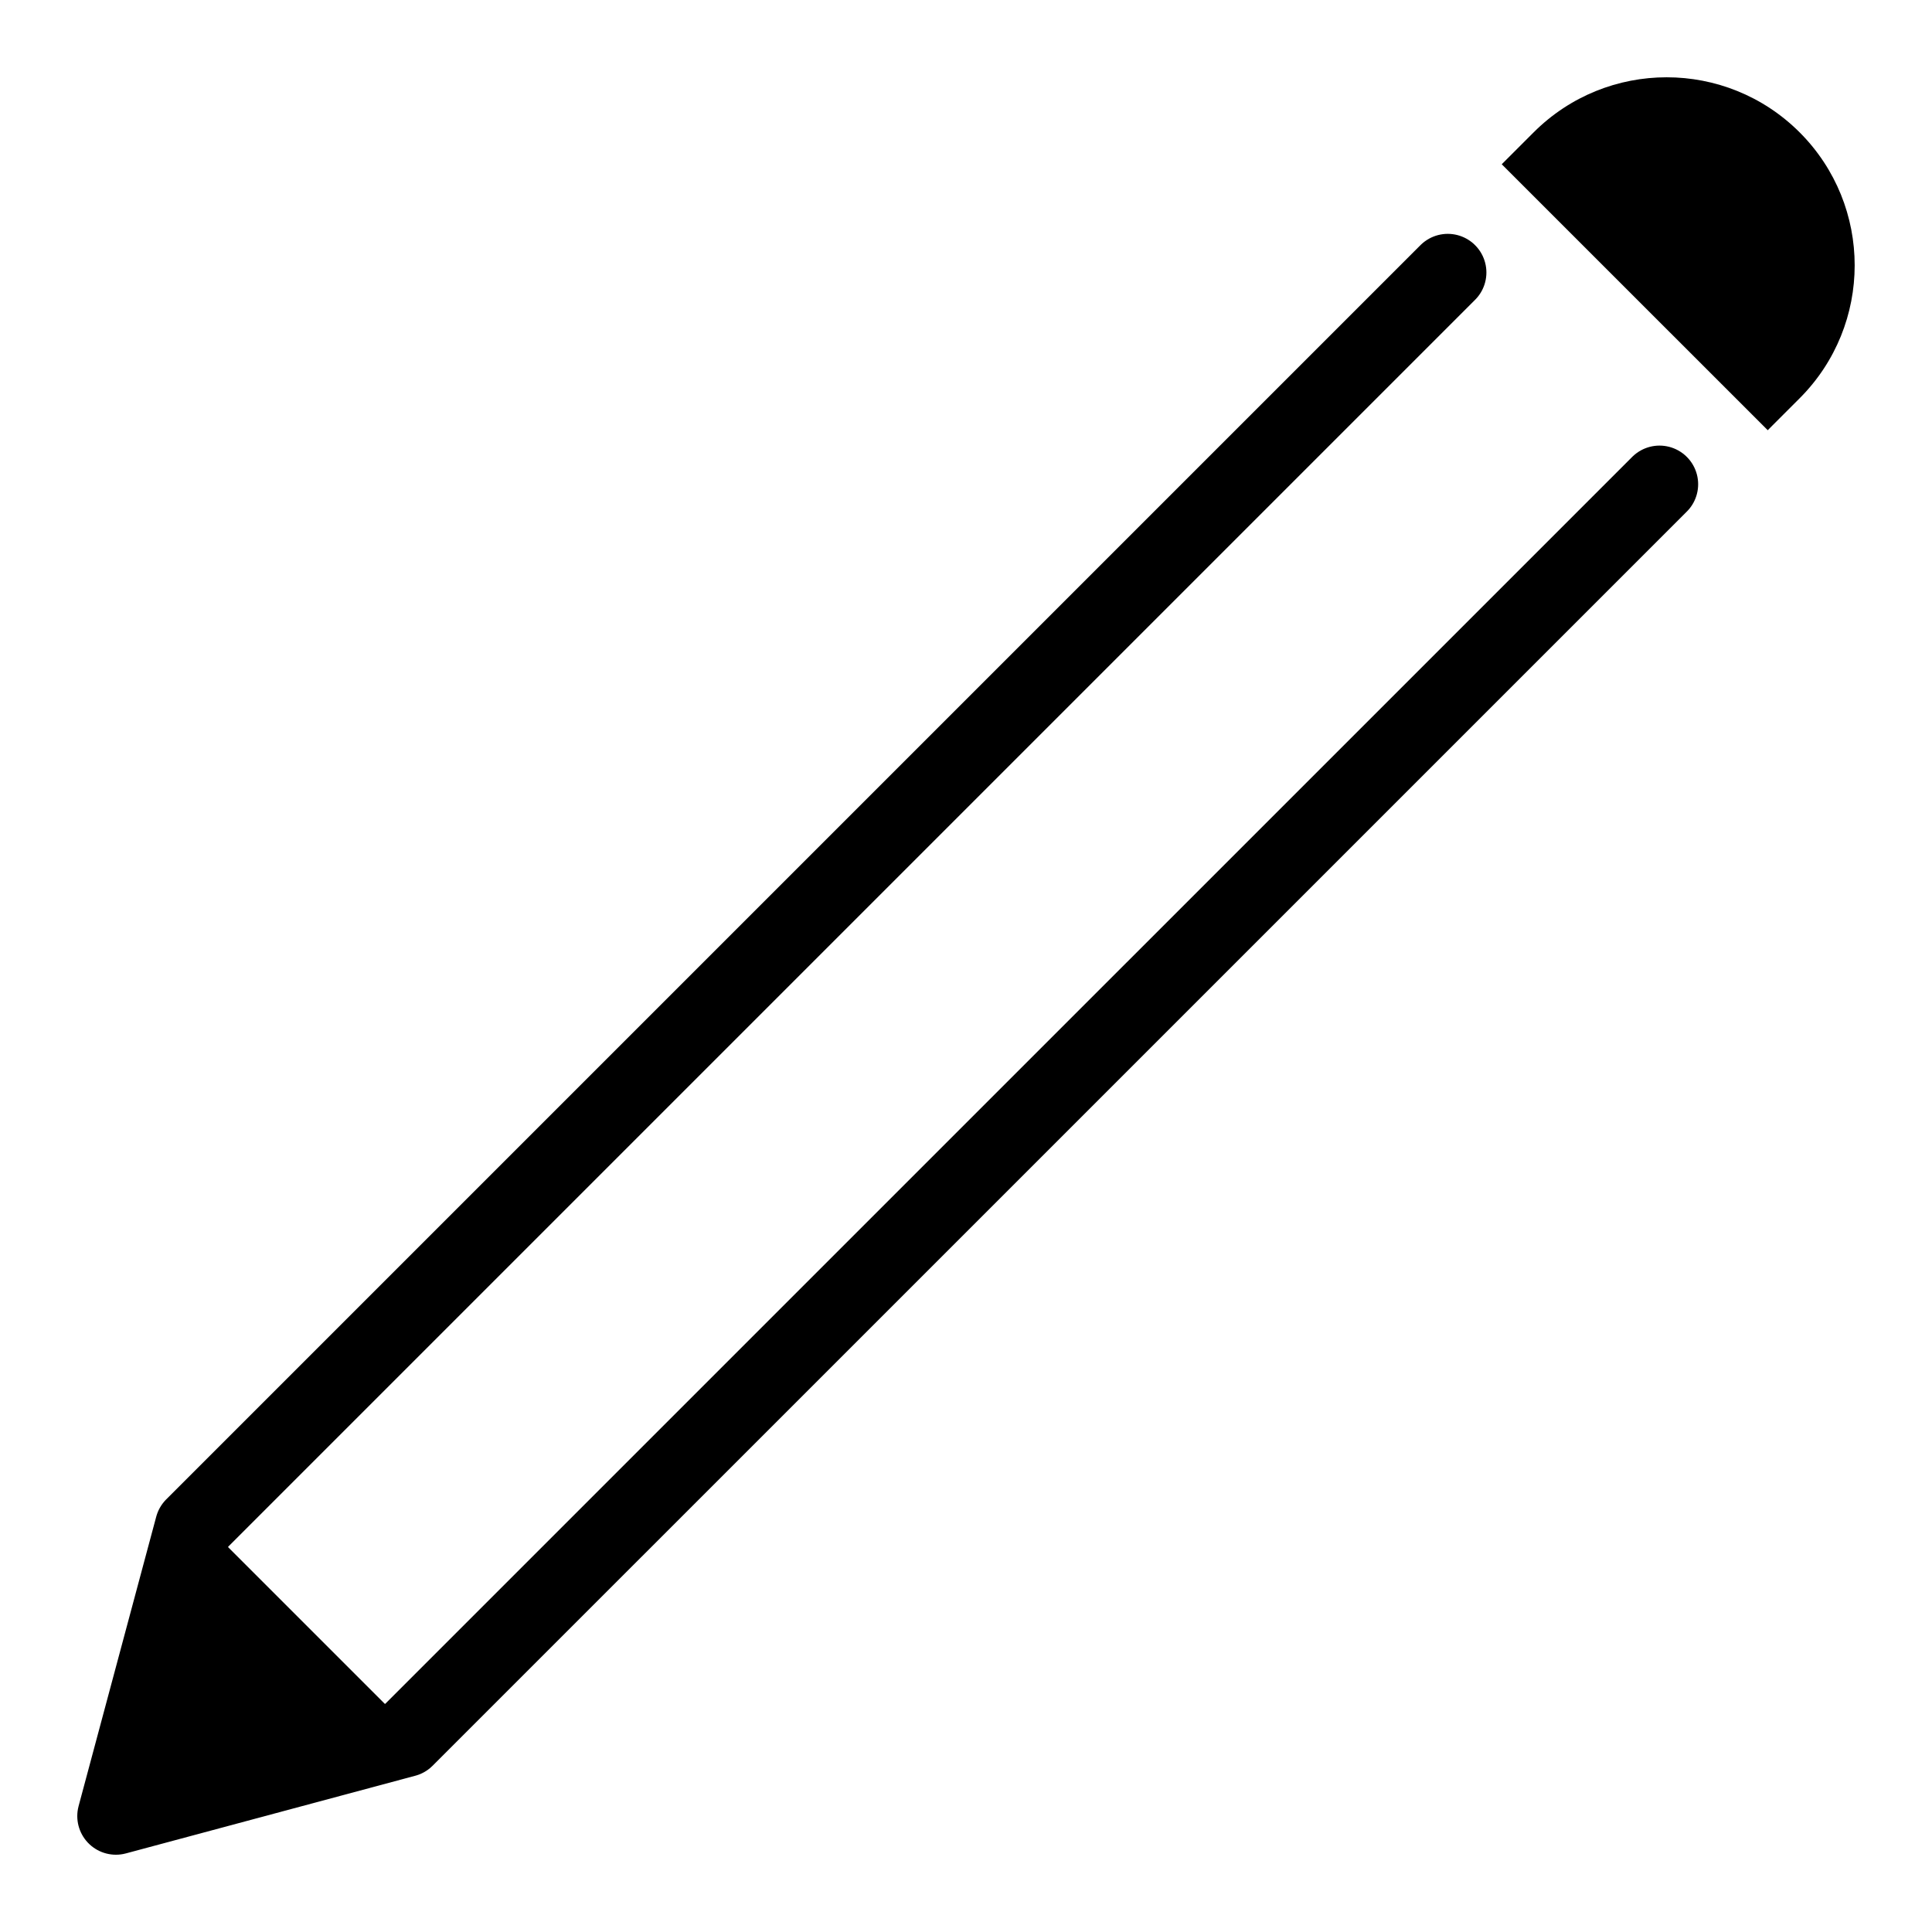
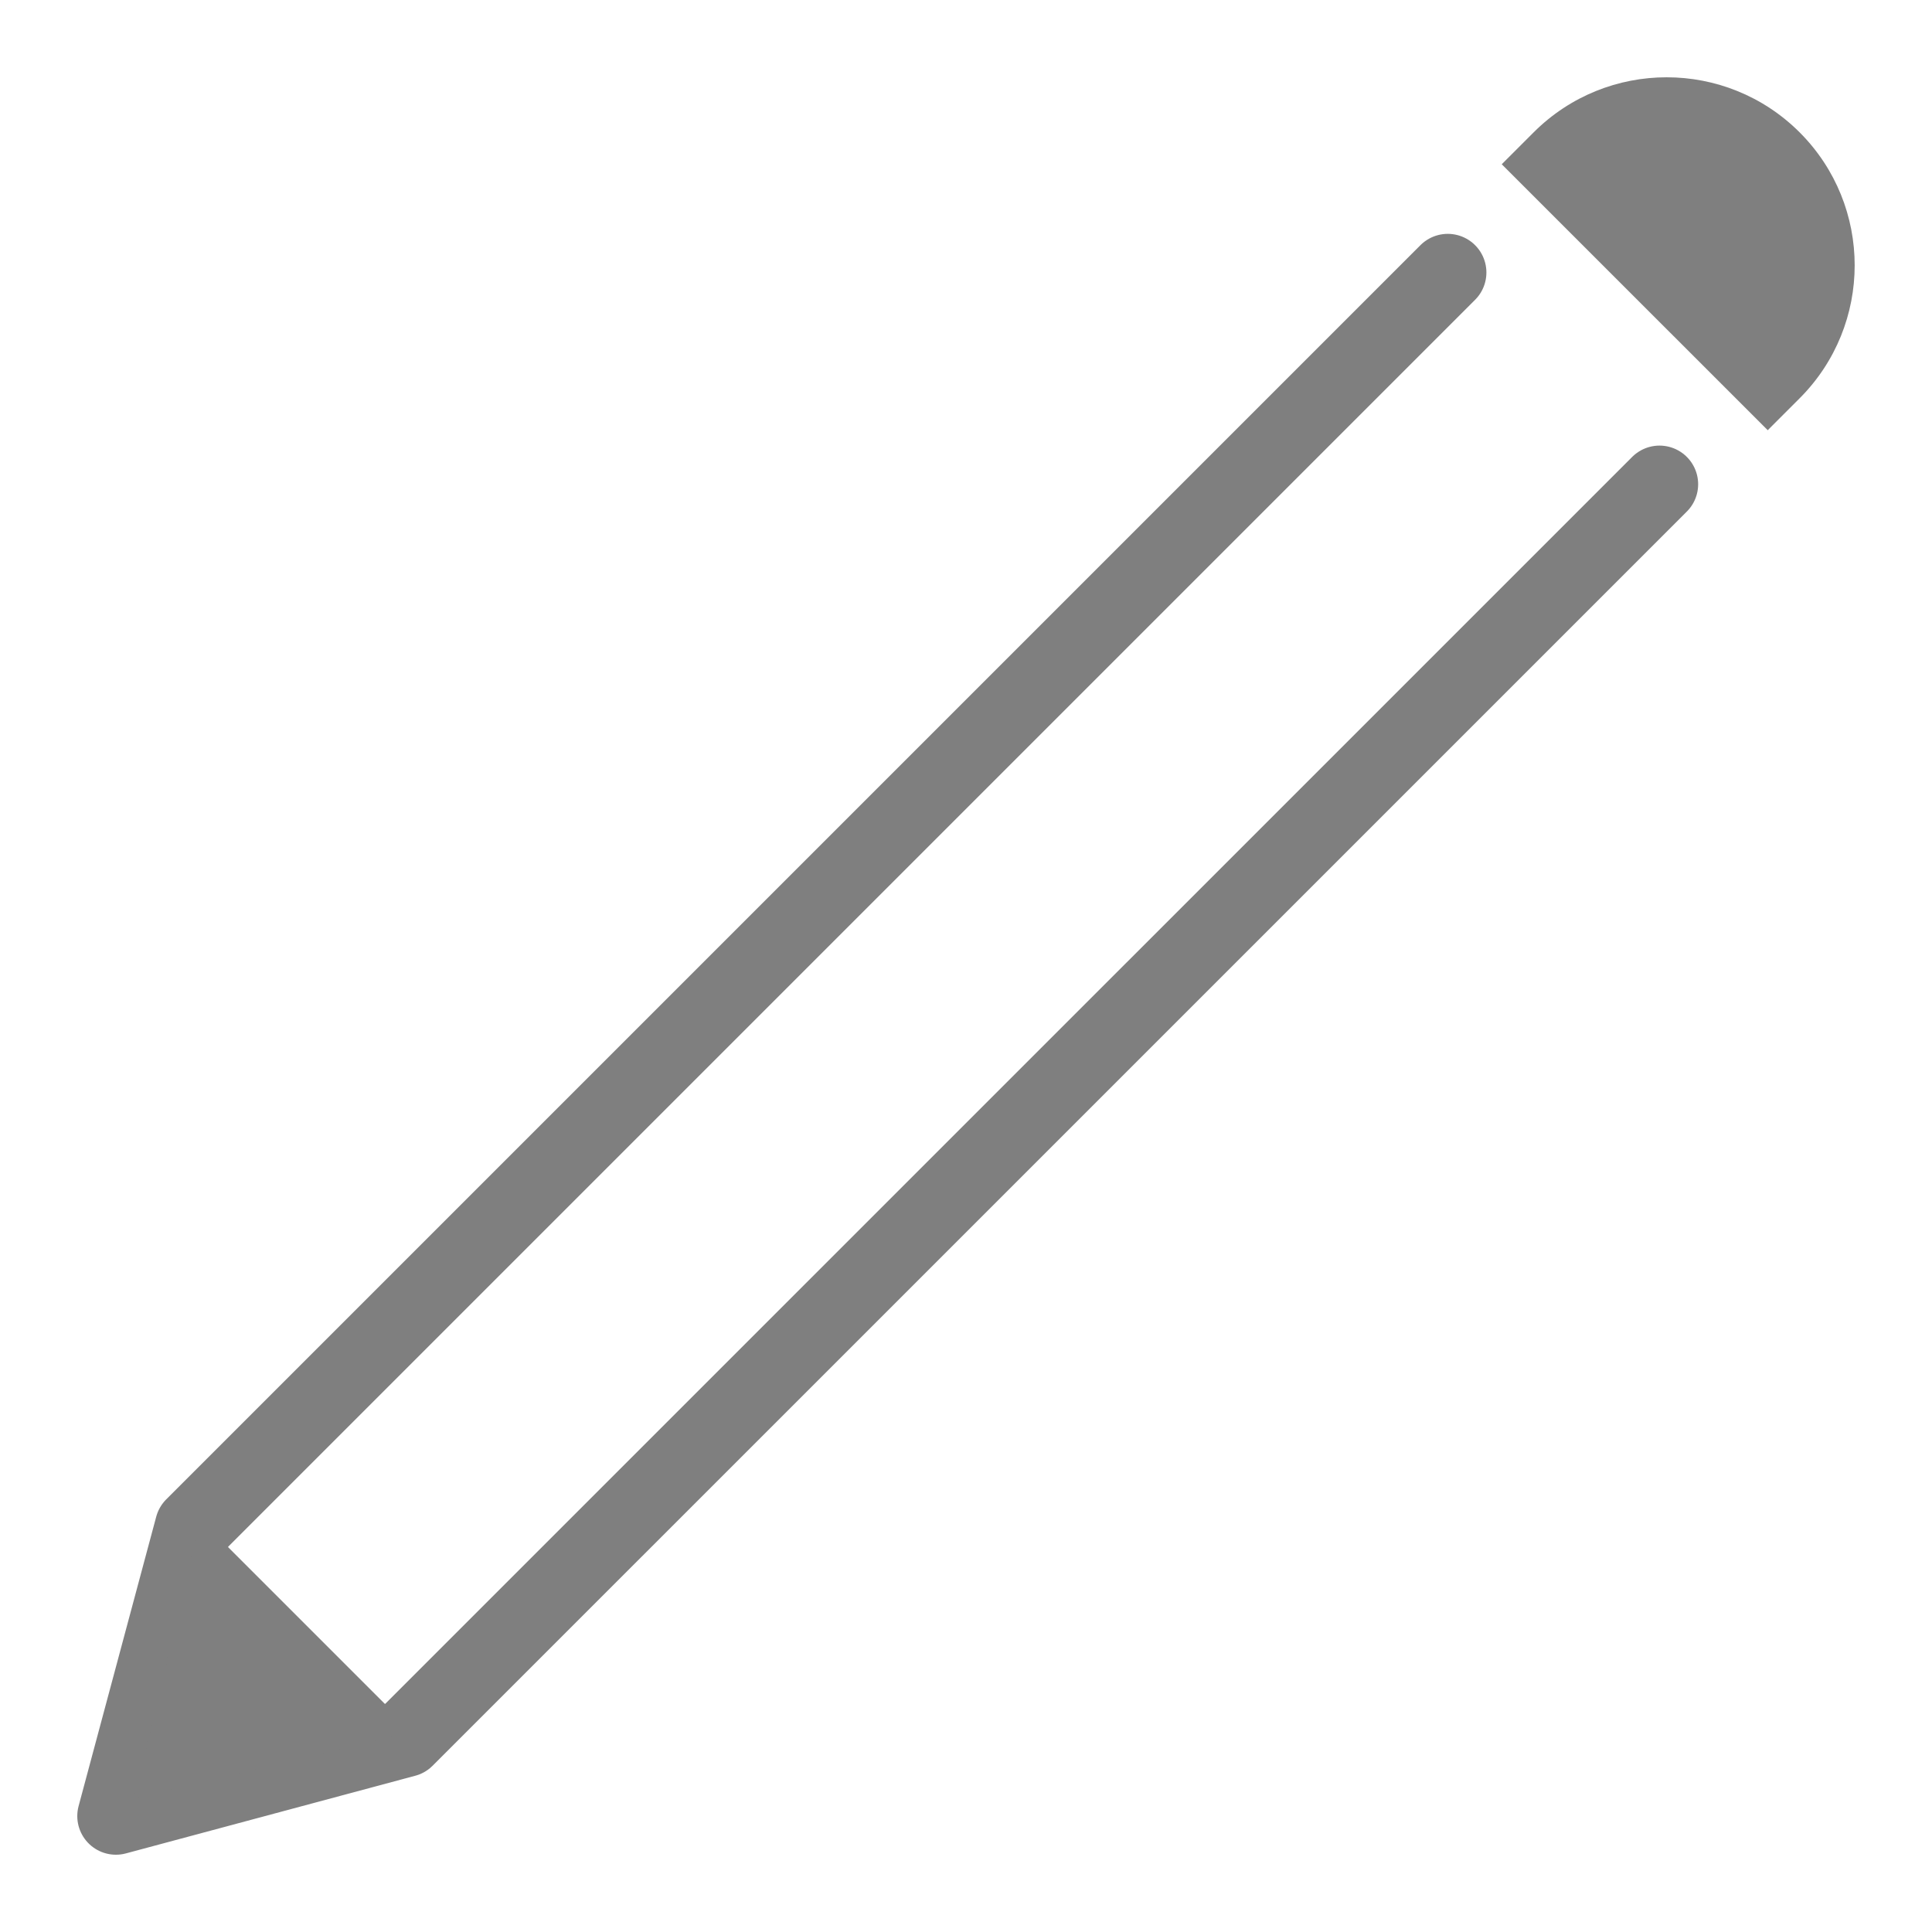
<svg xmlns="http://www.w3.org/2000/svg" enable-background="new 0 0 50 50" height="50px" id="Layer_1" version="1.1" viewBox="0 0 50 50" width="50px" xml:space="preserve">
  <rect fill="none" height="50" width="50" />
-   <polyline fill="none" points="  42.948,12.532 10.489,44.99 3,47 5.009,39.511 37.468,7.052 " stroke="#000000" stroke-linecap="round" stroke-linejoin="round" stroke-miterlimit="10" stroke-width="2" />
-   <path d="M45.749,11.134c-0.005,0.004,0.824-0.825,0.824-0.825c1.901-1.901,1.901-4.983,0.002-6.883c-1.903-1.902-4.984-1.9-6.885,0  c0,0-0.83,0.83-0.825,0.825L45.749,11.134z" />
-   <polygon points="5.191,39.328 10.672,44.809 3.474,46.526 " />
+   <polyline fill="none" points="  42.948,12.532 10.489,44.99 3,47 5.009,39.511 37.468,7.052 " stroke="#7F7F7F" stroke-linecap="round" stroke-linejoin="round" stroke-miterlimit="10" stroke-width="2" />
+   <path fill="#7F7F7F" d="M45.749,11.134c-0.005,0.004,0.824-0.825,0.824-0.825c1.901-1.901,1.901-4.983,0.002-6.883c-1.903-1.902-4.984-1.9-6.885,0  c0,0-0.83,0.83-0.825,0.825L45.749,11.134z" />
+   <polygon fill="#7F7F7F" points="5.191,39.328 10.672,44.809 3.474,46.526 " />
</svg>
